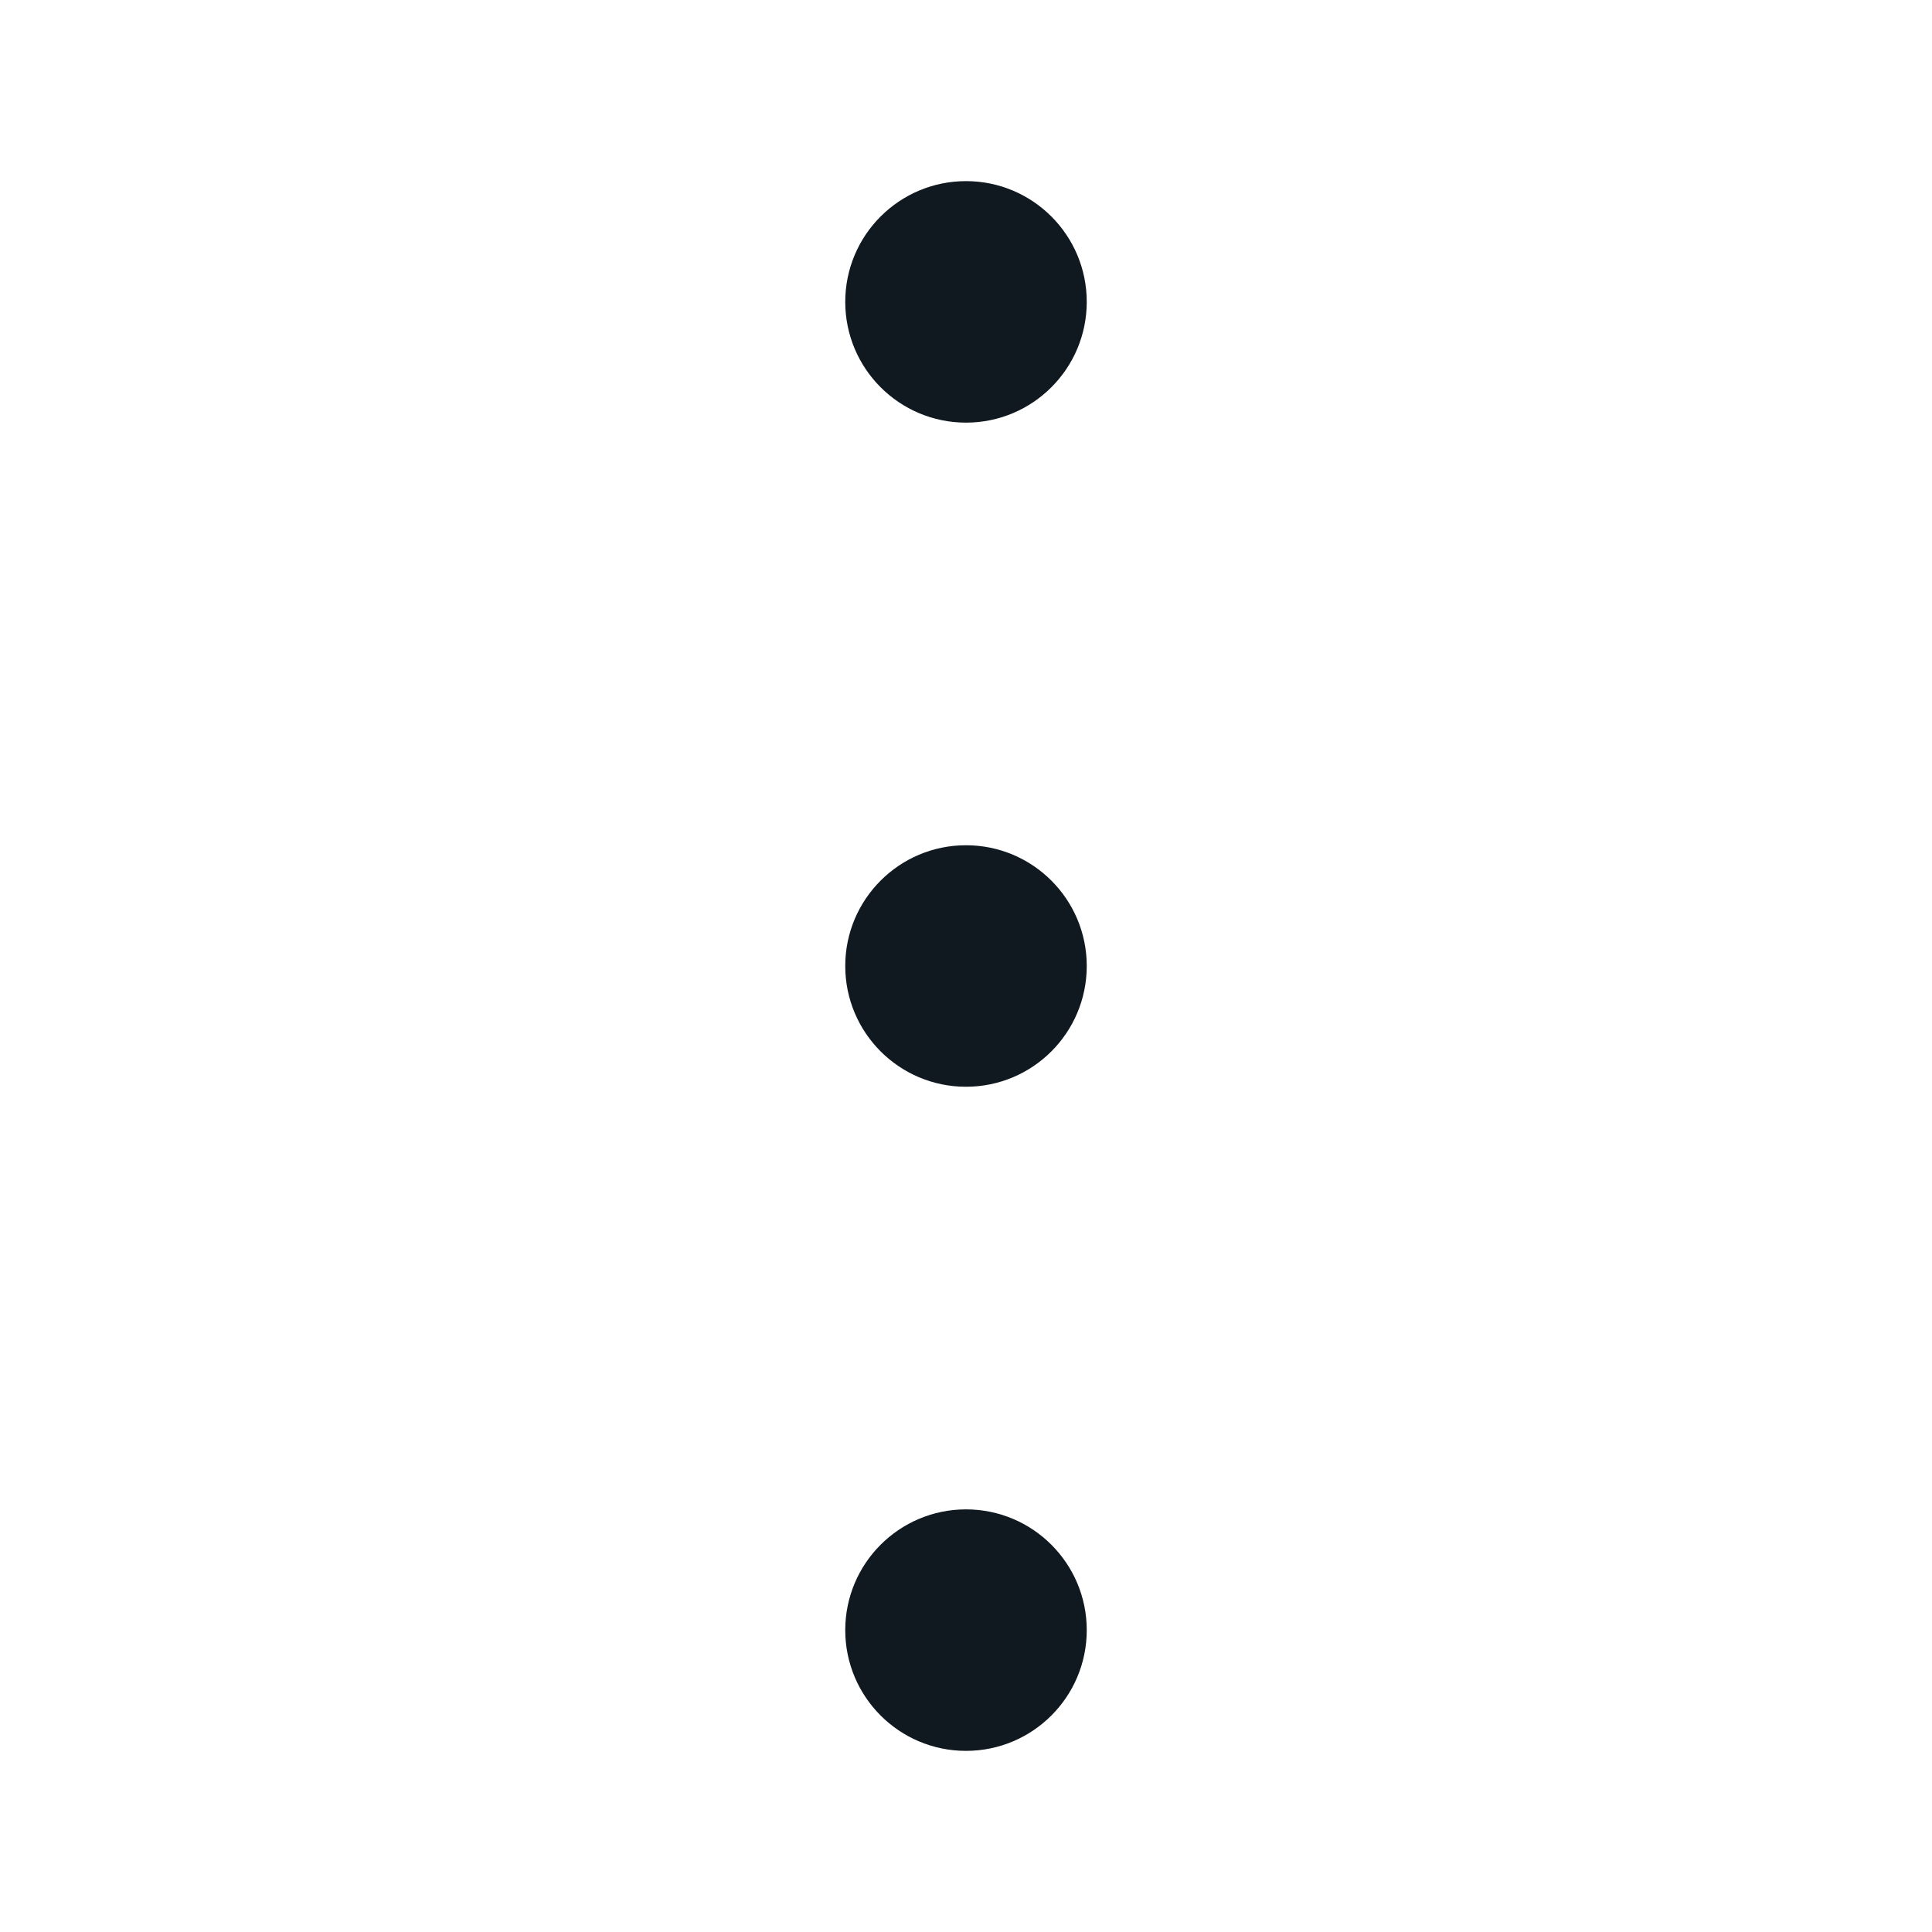
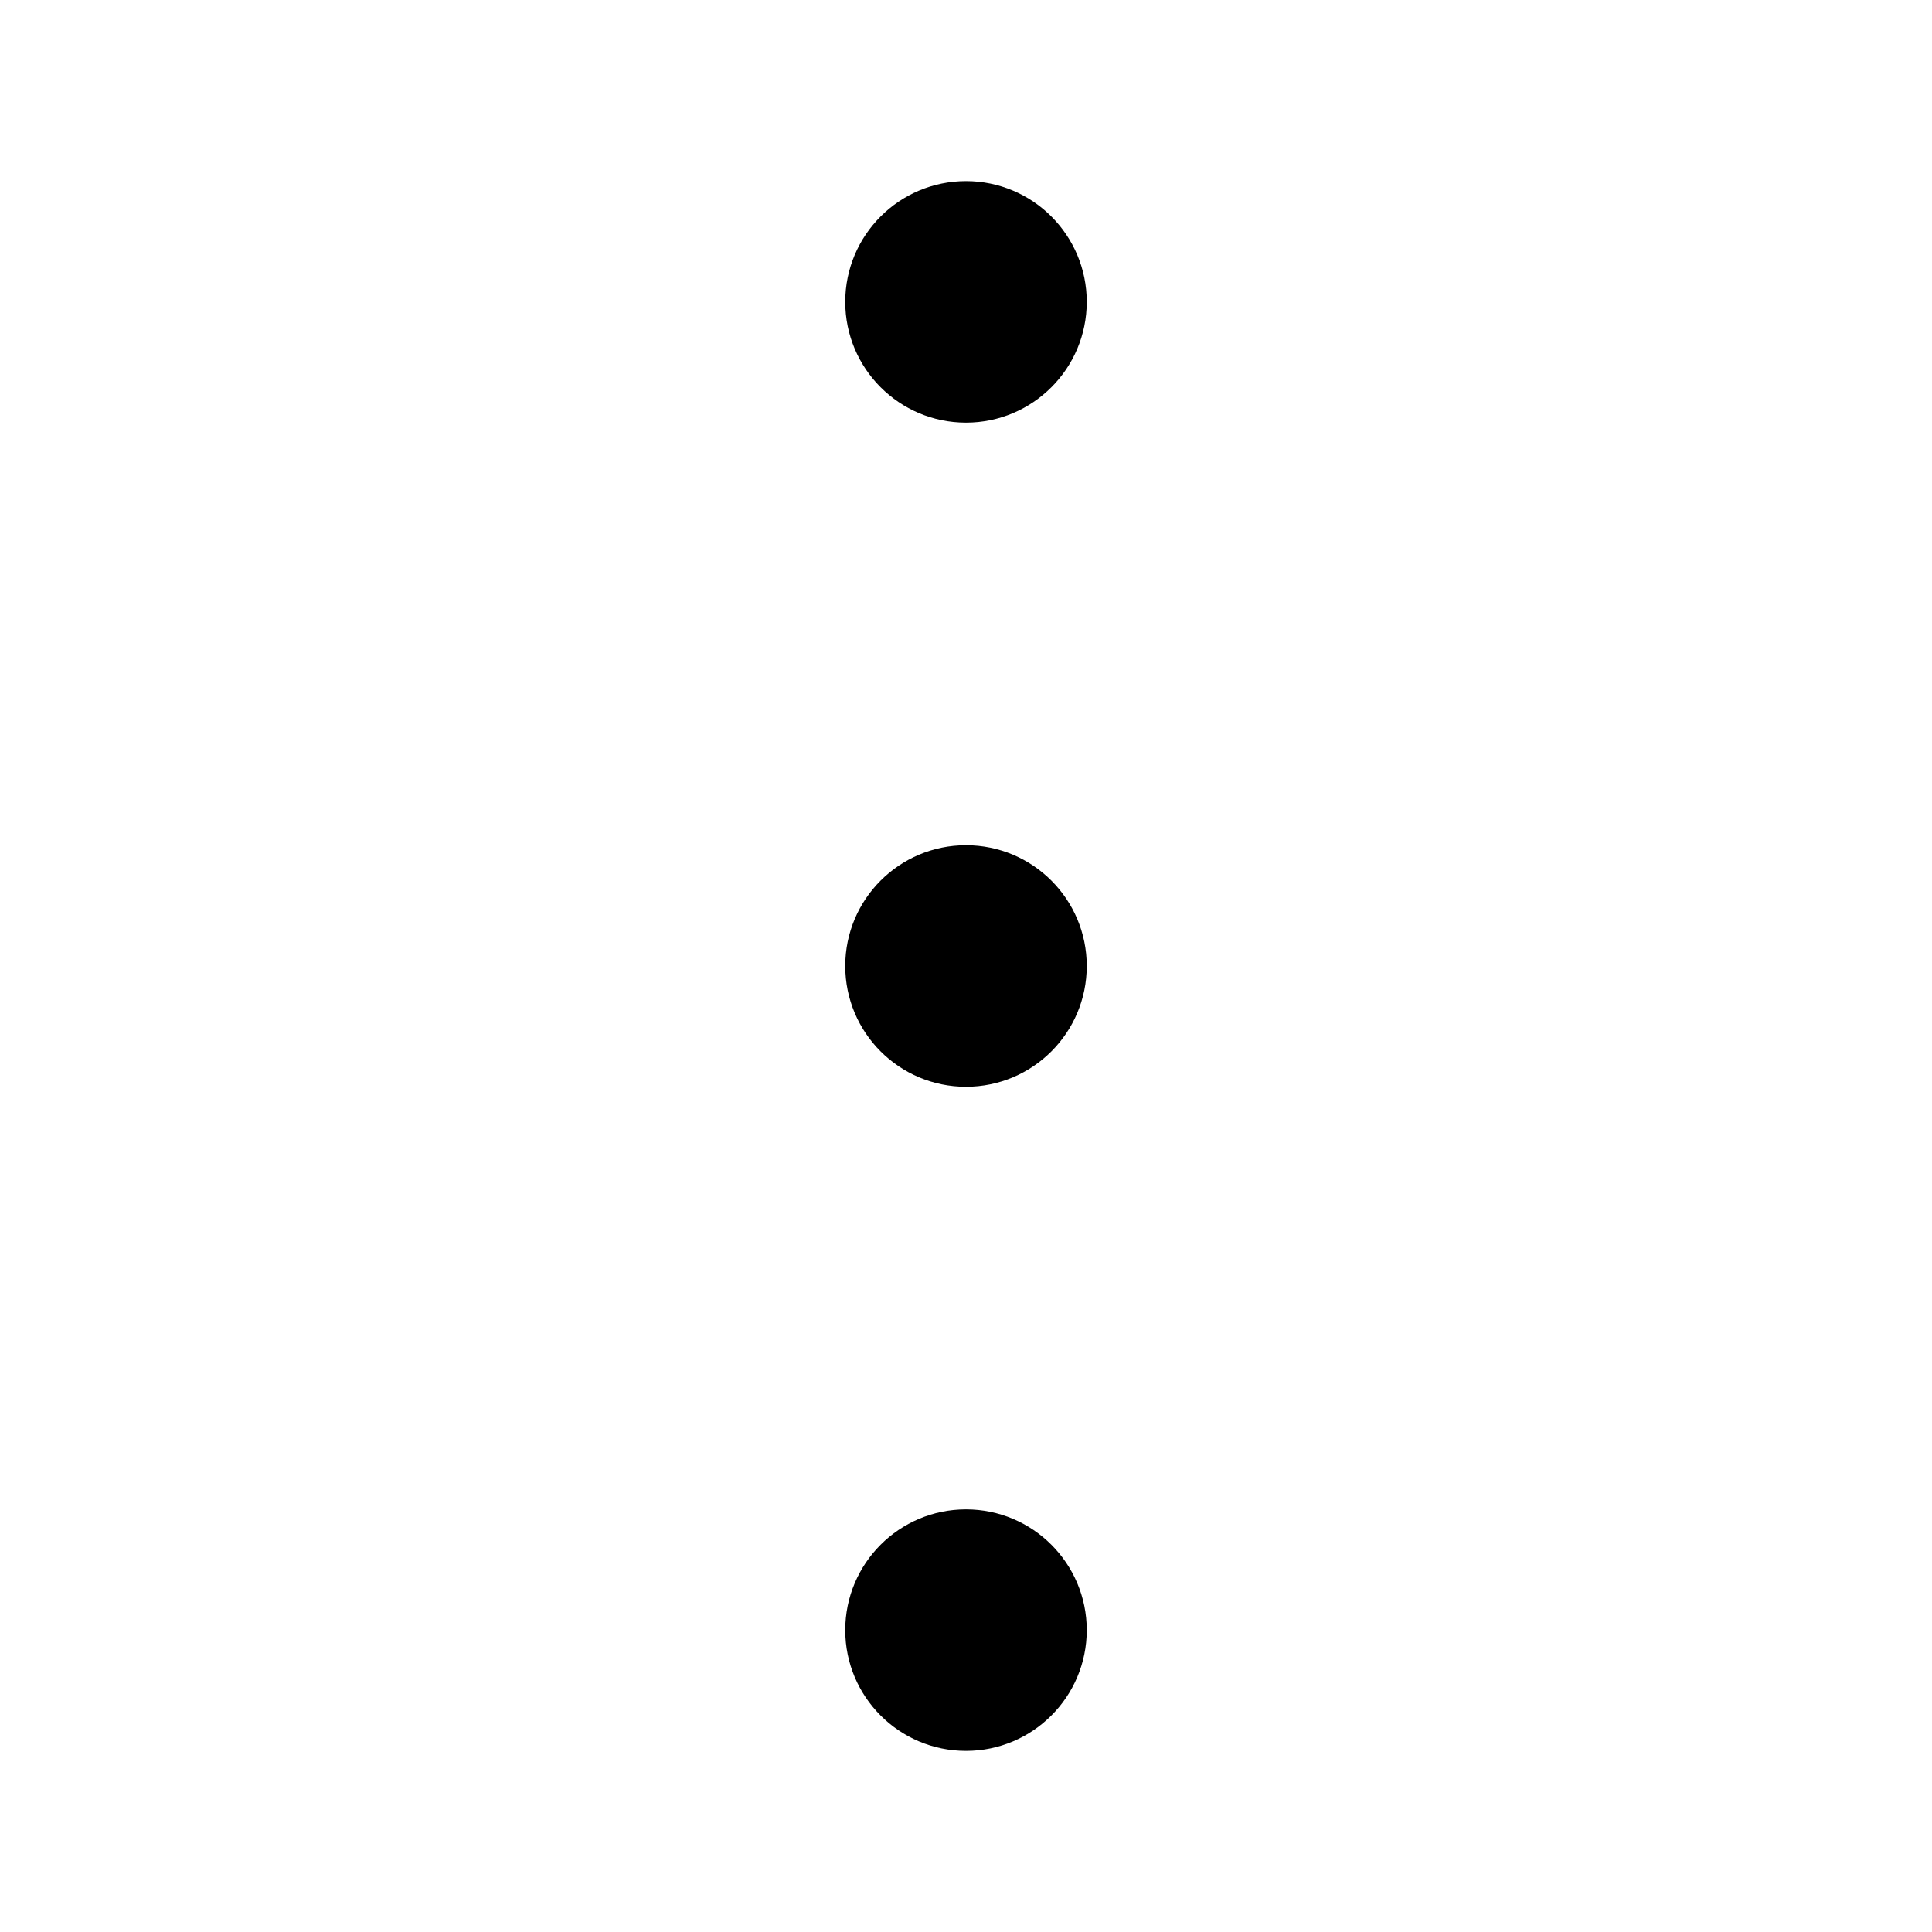
<svg xmlns="http://www.w3.org/2000/svg" viewBox="0 0 32 32">
  <defs>
-     <style>.cls-1{fill:#101820;}</style>
+     <style>.cls-1{fill:"current";}</style>
  </defs>
  <g data-name="Layer 60" id="Layer_60">
    <circle class="cls-1" cx="16" cy="16" r="1" />
    <path class="cls-1" d="M16,18a2,2,0,1,1,2-2A2,2,0,0,1,16,18Zm0-2Z" />
    <circle class="cls-1" cx="16" cy="5" r="1" />
    <path class="cls-1" d="M16,7a2,2,0,1,1,2-2A2,2,0,0,1,16,7Zm0-2Z" />
    <circle class="cls-1" cx="16" cy="27" r="1" />
    <path class="cls-1" d="M16,29a2,2,0,1,1,2-2A2,2,0,0,1,16,29Zm0-2Z" />
  </g>
</svg>
